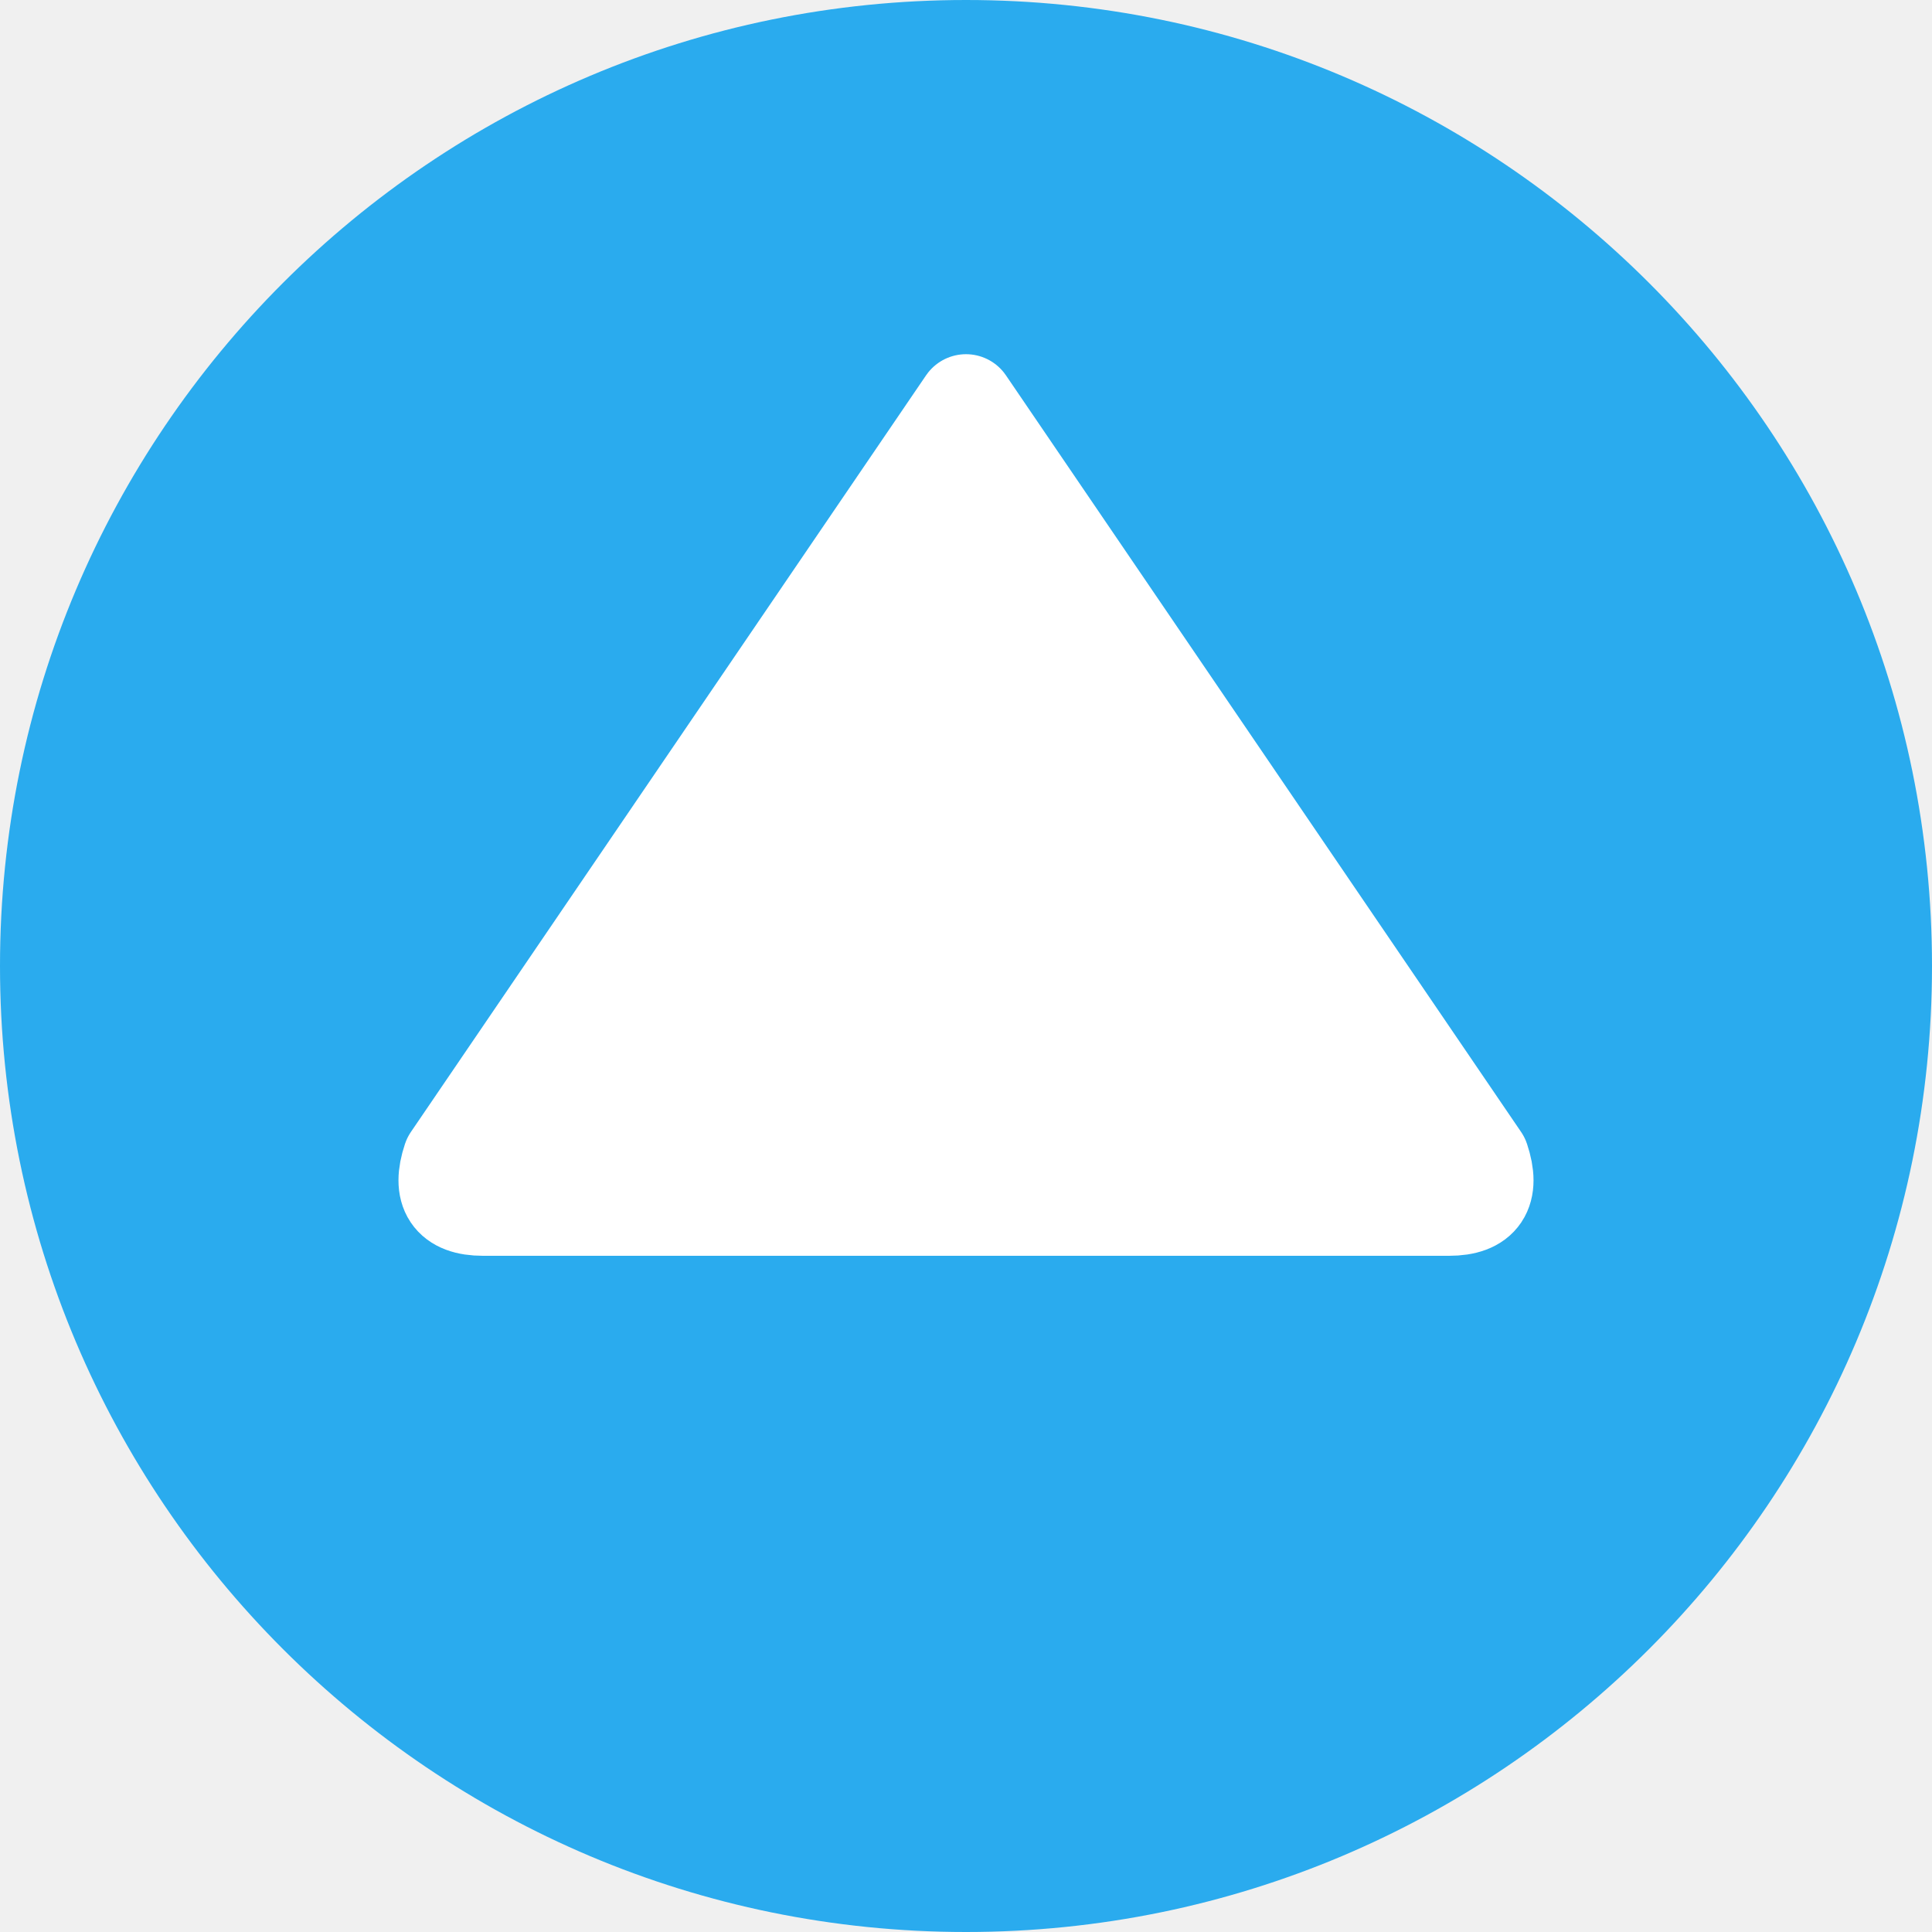
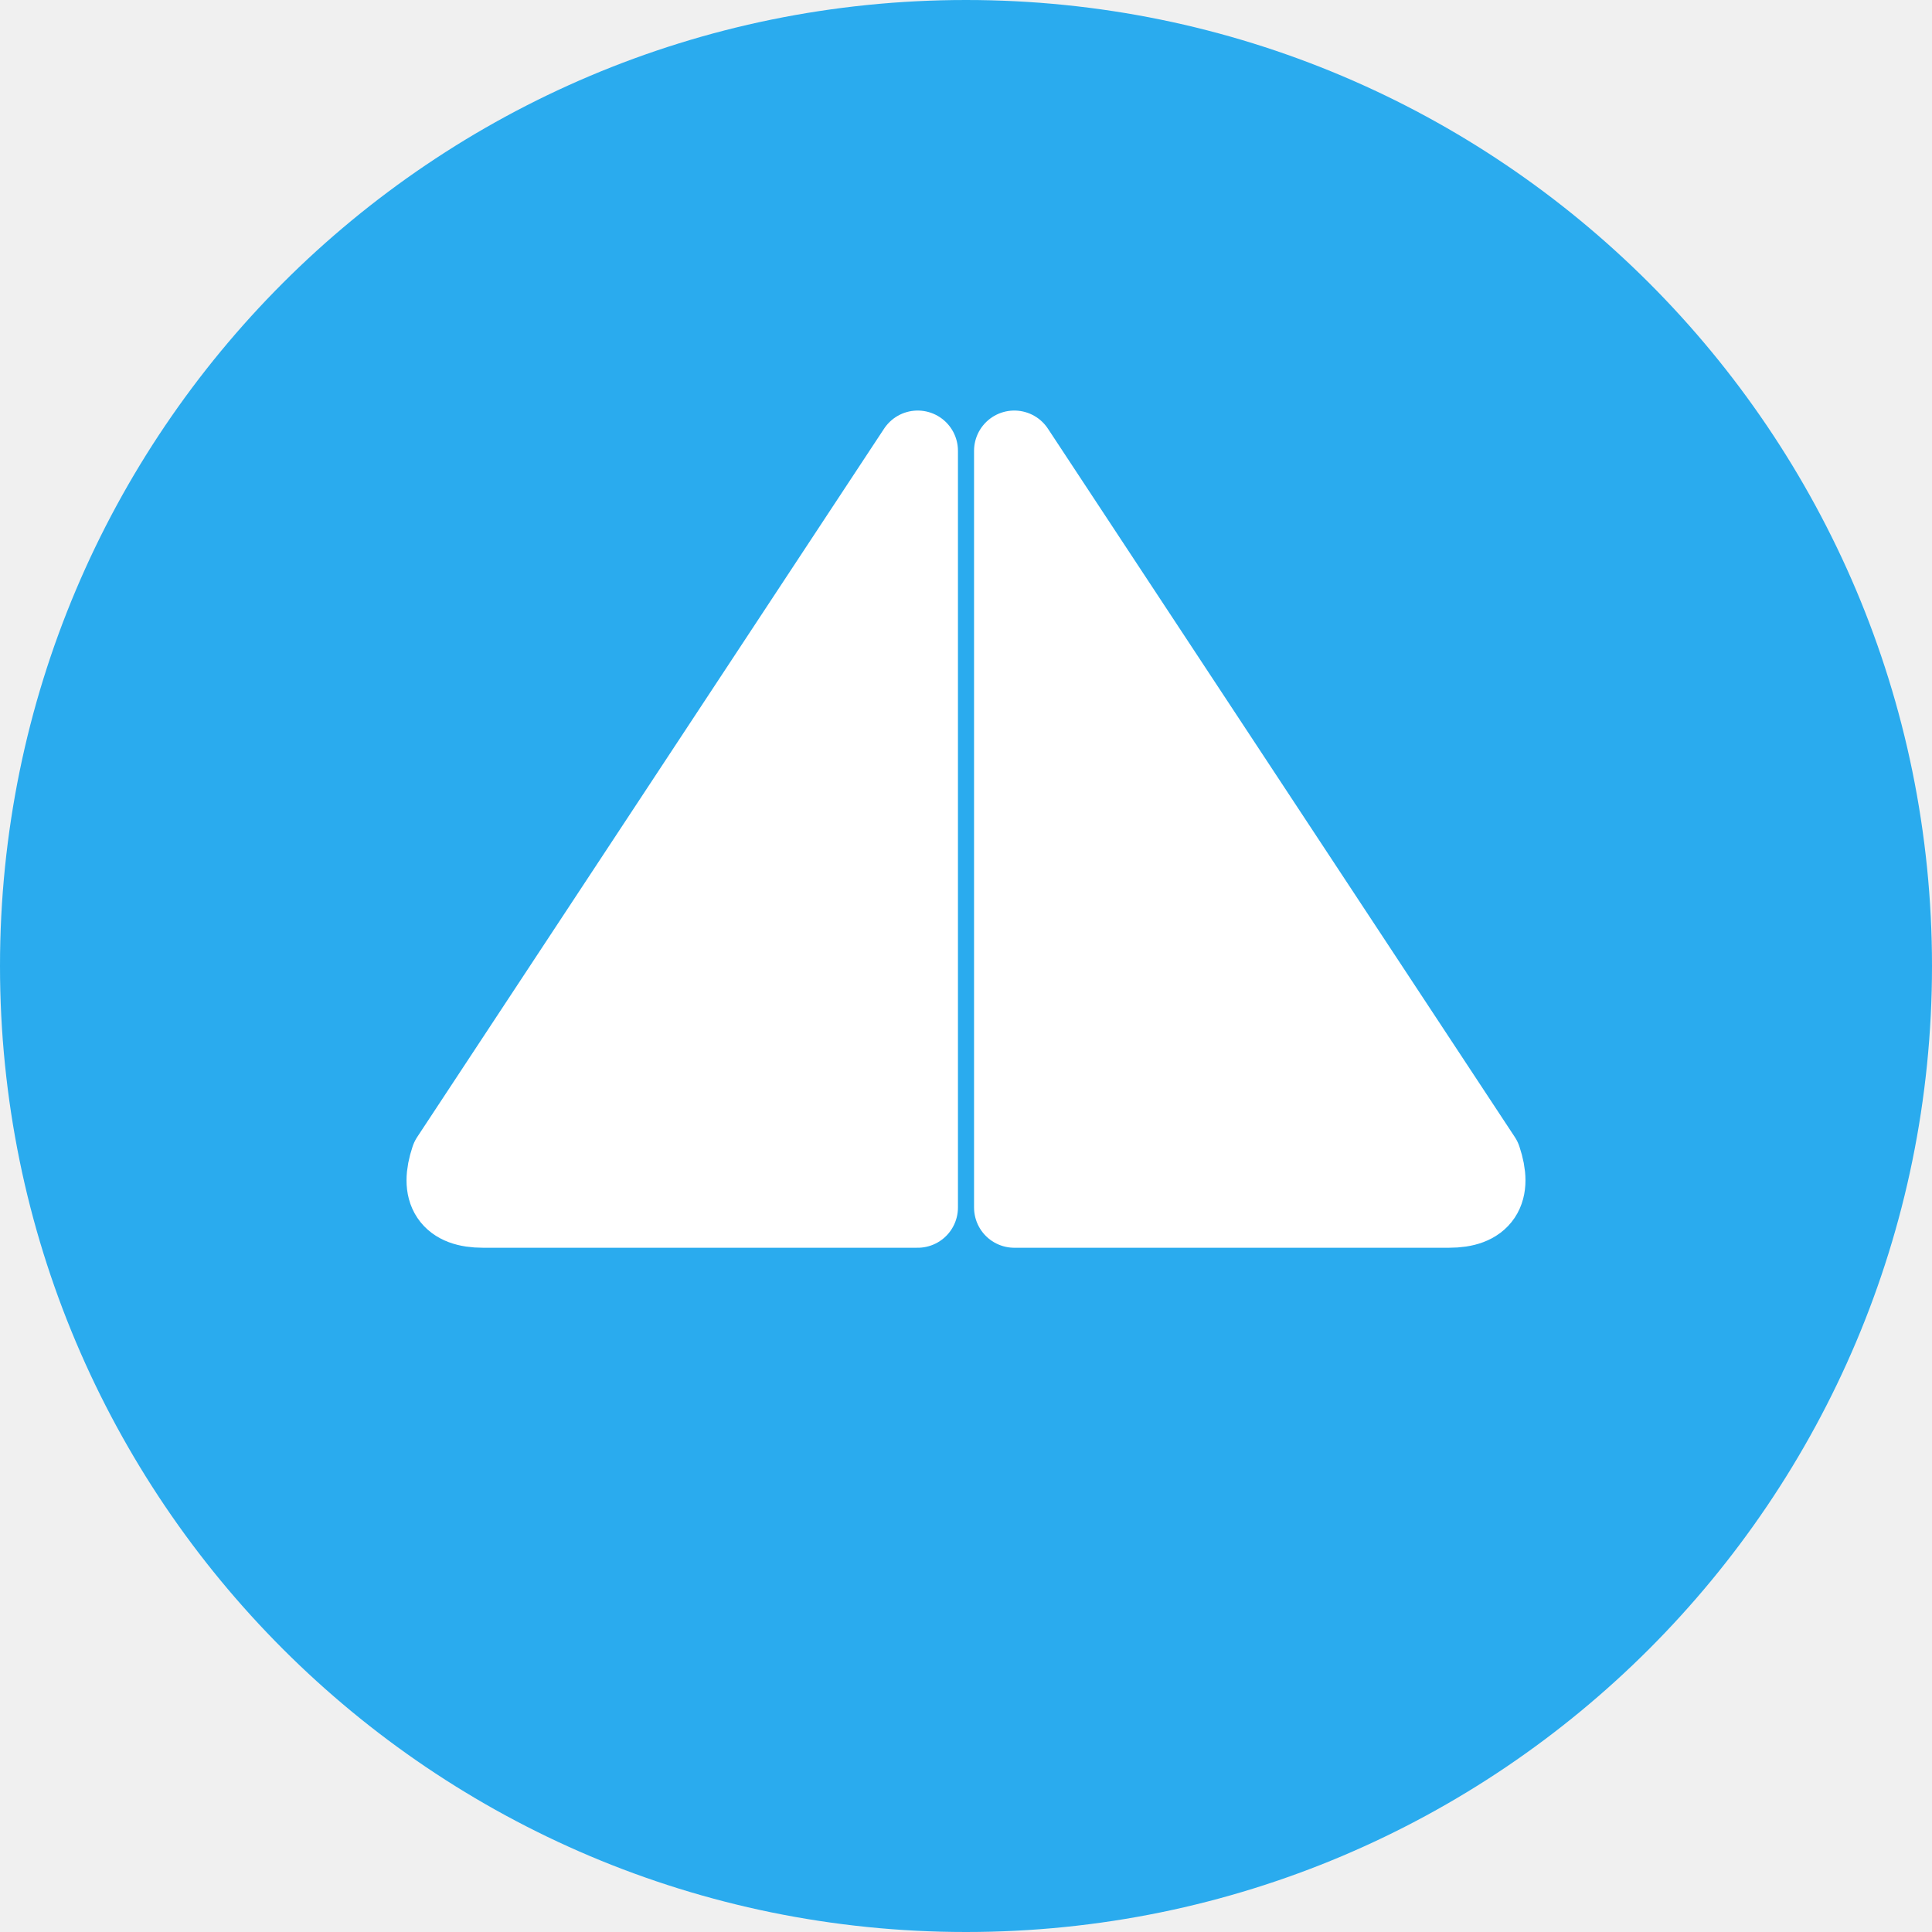
<svg xmlns="http://www.w3.org/2000/svg" width="512" height="512" viewBox="0 0 120 120">
  <circle cx="60" cy="60" r="60" fill="#2AABEE" />
-   <path d="M60 25 L92 72 Q93 75 90 75 L30 75 Q27 75 28 72 Z" fill="white" stroke-linejoin="round" stroke="white" stroke-width="6" />
+   <path d="M57 28 L28 72 Q27 75 30 75 L57 75 Z" fill="white" stroke-linejoin="round" stroke="white" stroke-width="5" />
+   <path d="M63 28 L63 75 L90 75 Q93 75 92 72 Z" fill="white" stroke-linejoin="round" stroke="white" stroke-width="5" />
</svg>
